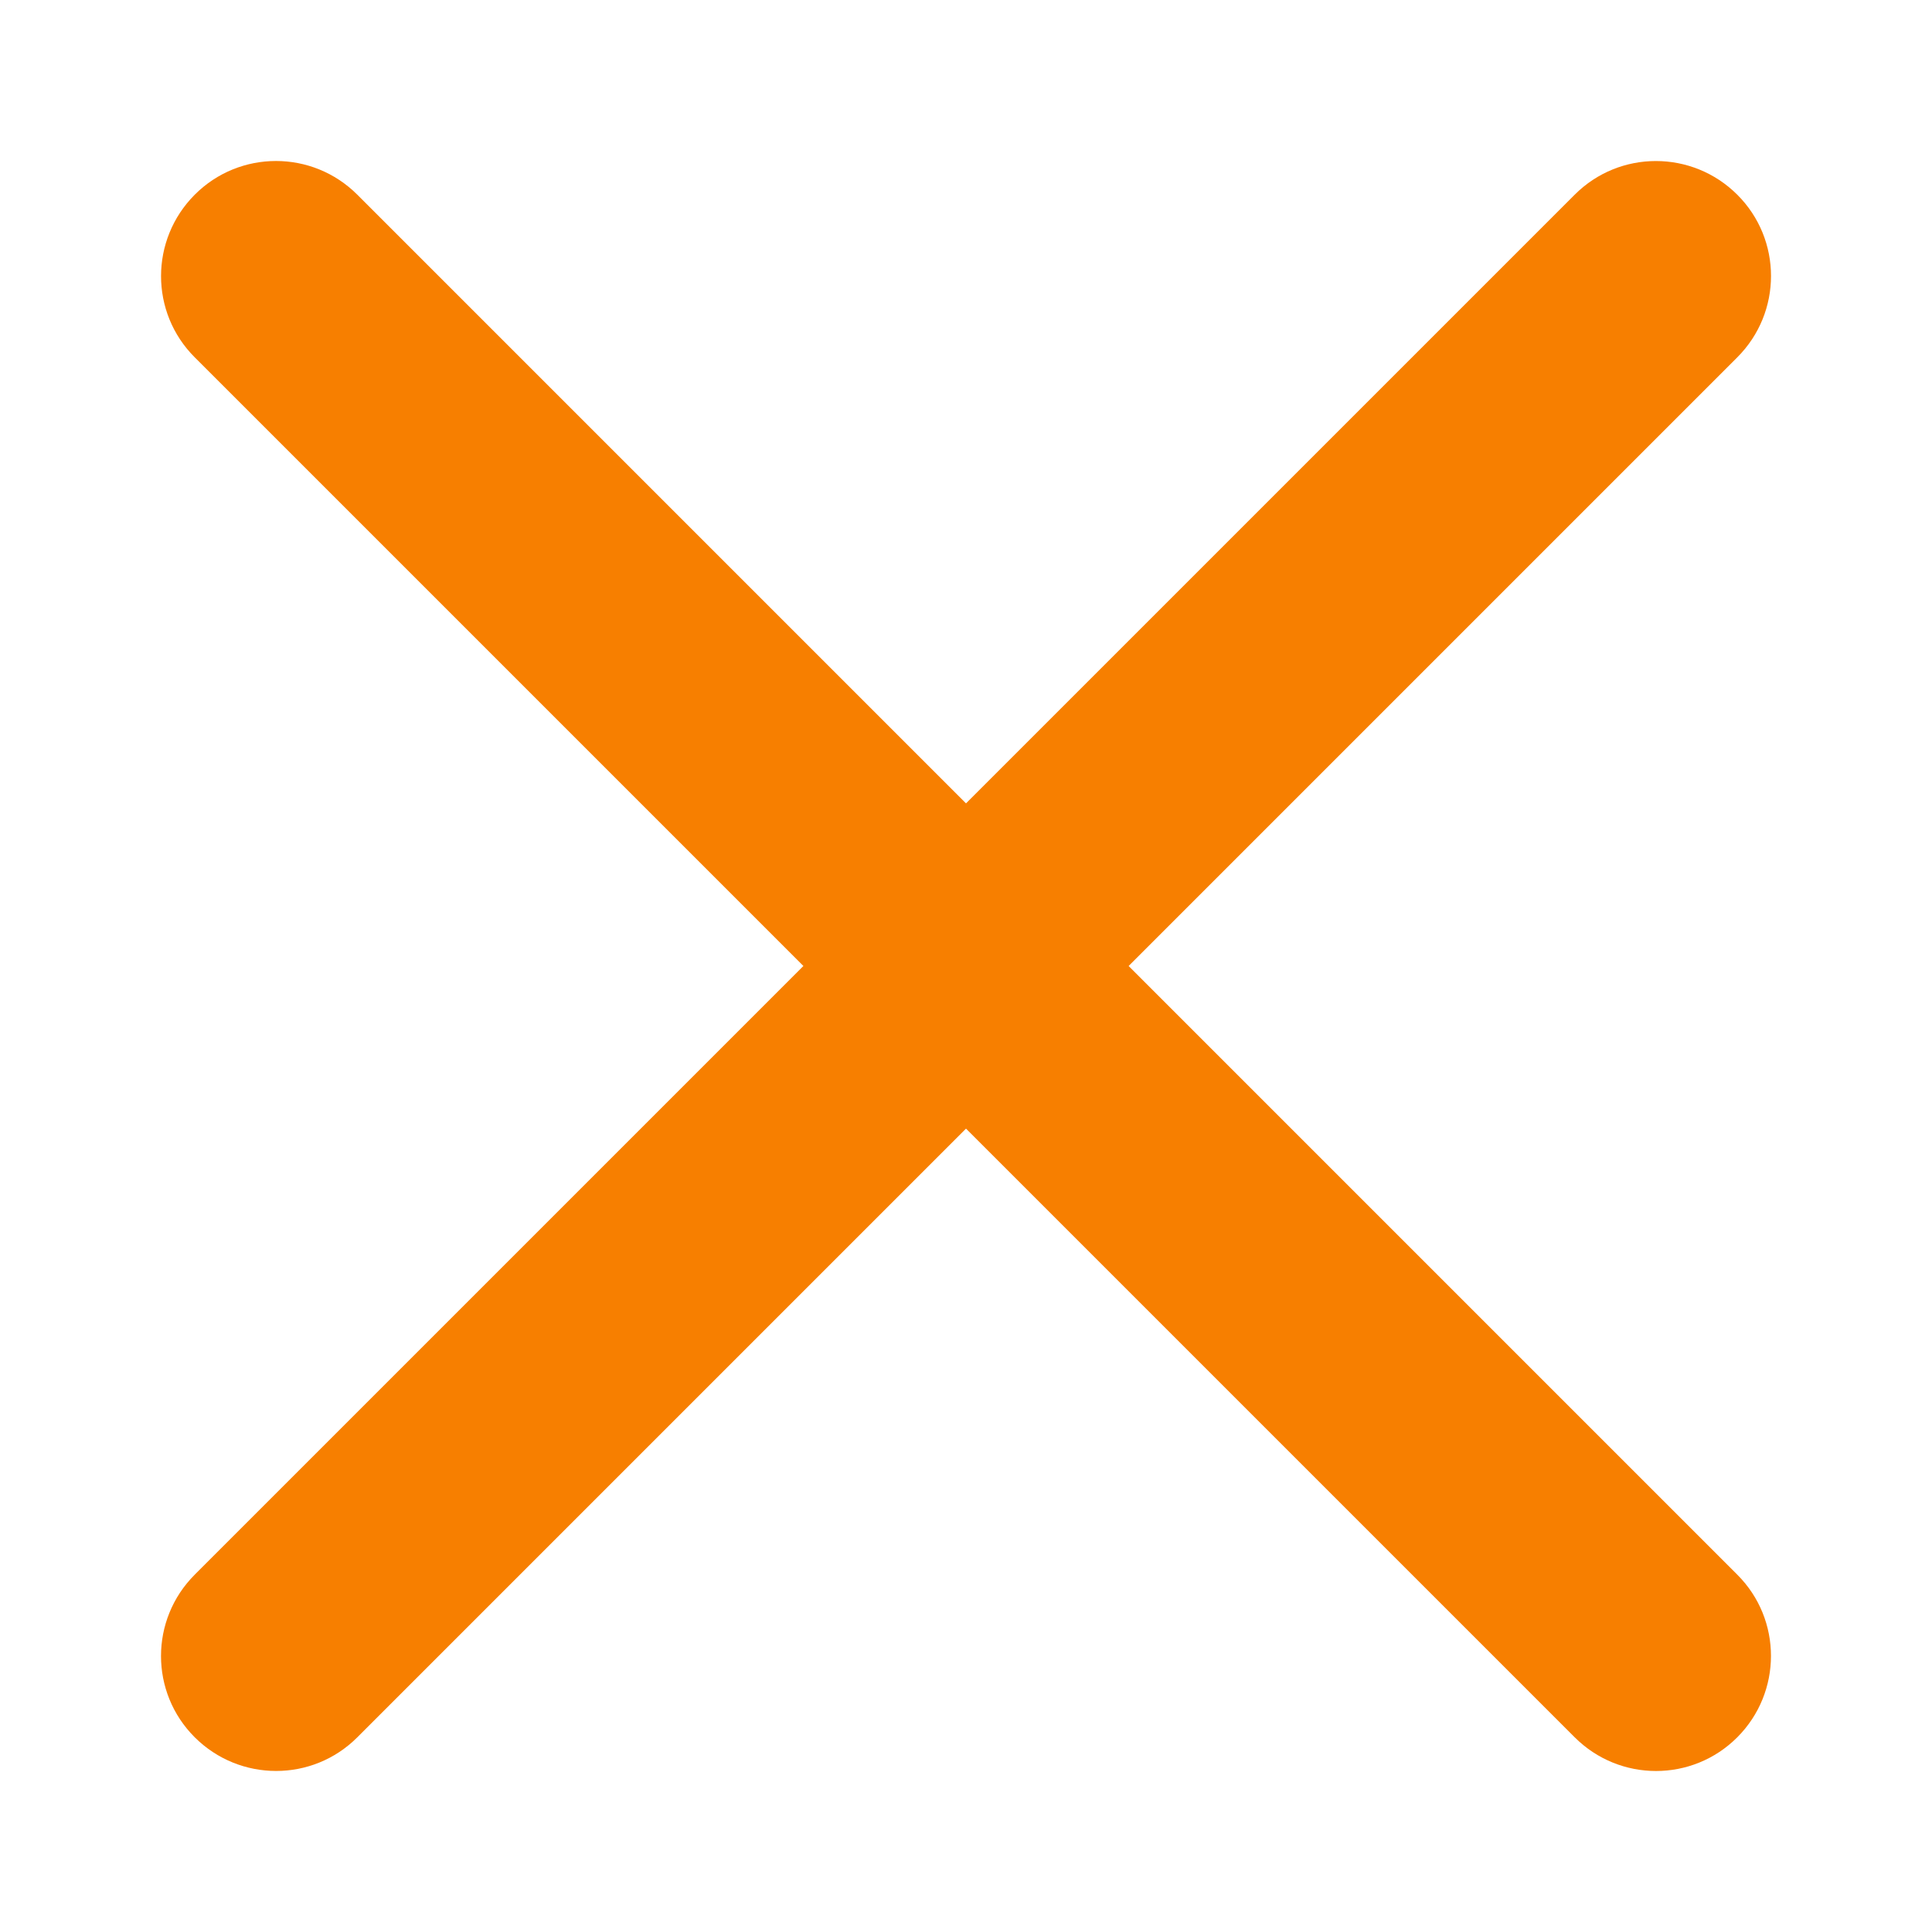
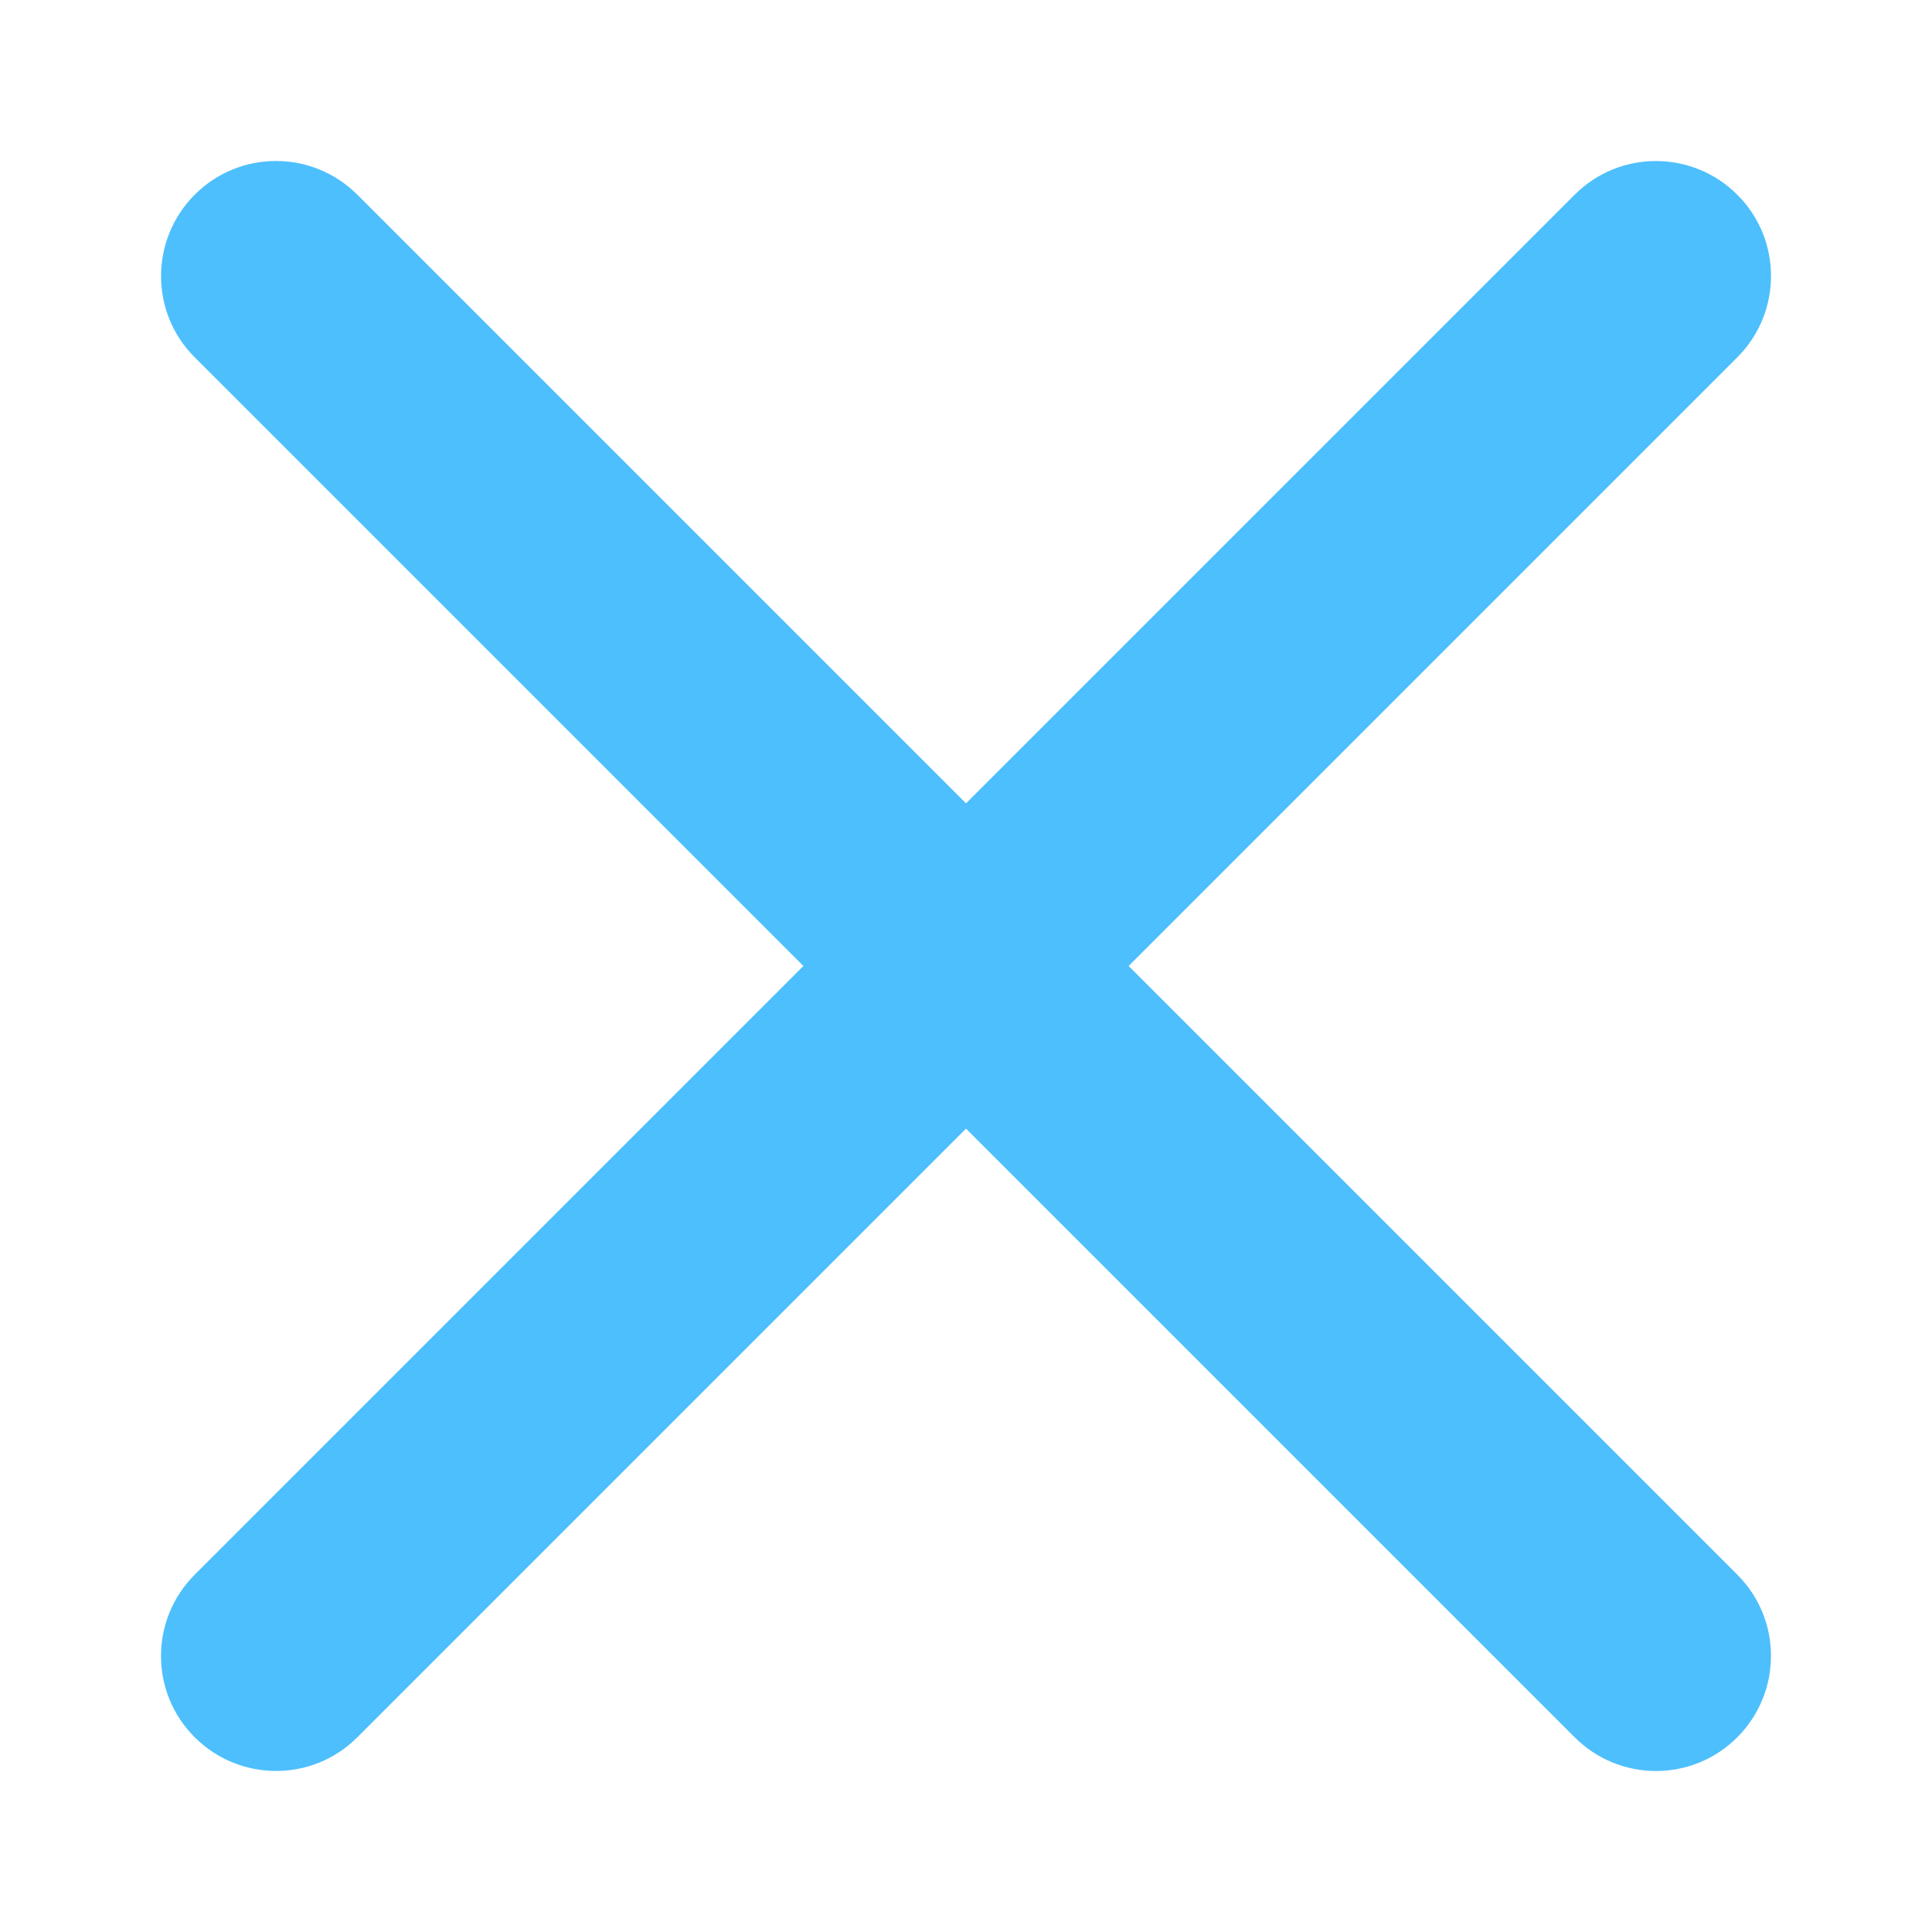
<svg xmlns="http://www.w3.org/2000/svg" version="1.1" width="768" height="768" viewBox="0 0 768 768">
  <g id="icomoon-ignore">
</g>
-   <path fill="#f77f00" d="M77.407 142.042l241.958 241.958-241.958 241.958c-17.873 17.873-17.873 46.809 0 64.639s46.809 17.873 64.639 0l241.958-241.958 241.958 241.958c17.873 17.873 46.809 17.873 64.639 0s17.873-46.809 0-64.639l-241.958-241.958 241.958-241.958c17.873-17.872 17.873-46.809 0-64.639s-46.809-17.873-64.639 0l-241.958 241.958-241.958-241.958c-17.872-17.873-46.809-17.873-64.639 0s-17.873 46.809 0 64.639z" />
+   <path fill="#4dbffd" d="M77.407 142.042l241.958 241.958-241.958 241.958c-17.873 17.873-17.873 46.809 0 64.639s46.809 17.873 64.639 0l241.958-241.958 241.958 241.958c17.873 17.873 46.809 17.873 64.639 0s17.873-46.809 0-64.639l-241.958-241.958 241.958-241.958c17.873-17.872 17.873-46.809 0-64.639s-46.809-17.873-64.639 0l-241.958 241.958-241.958-241.958c-17.872-17.873-46.809-17.873-64.639 0s-17.873 46.809 0 64.639z" />
</svg>
